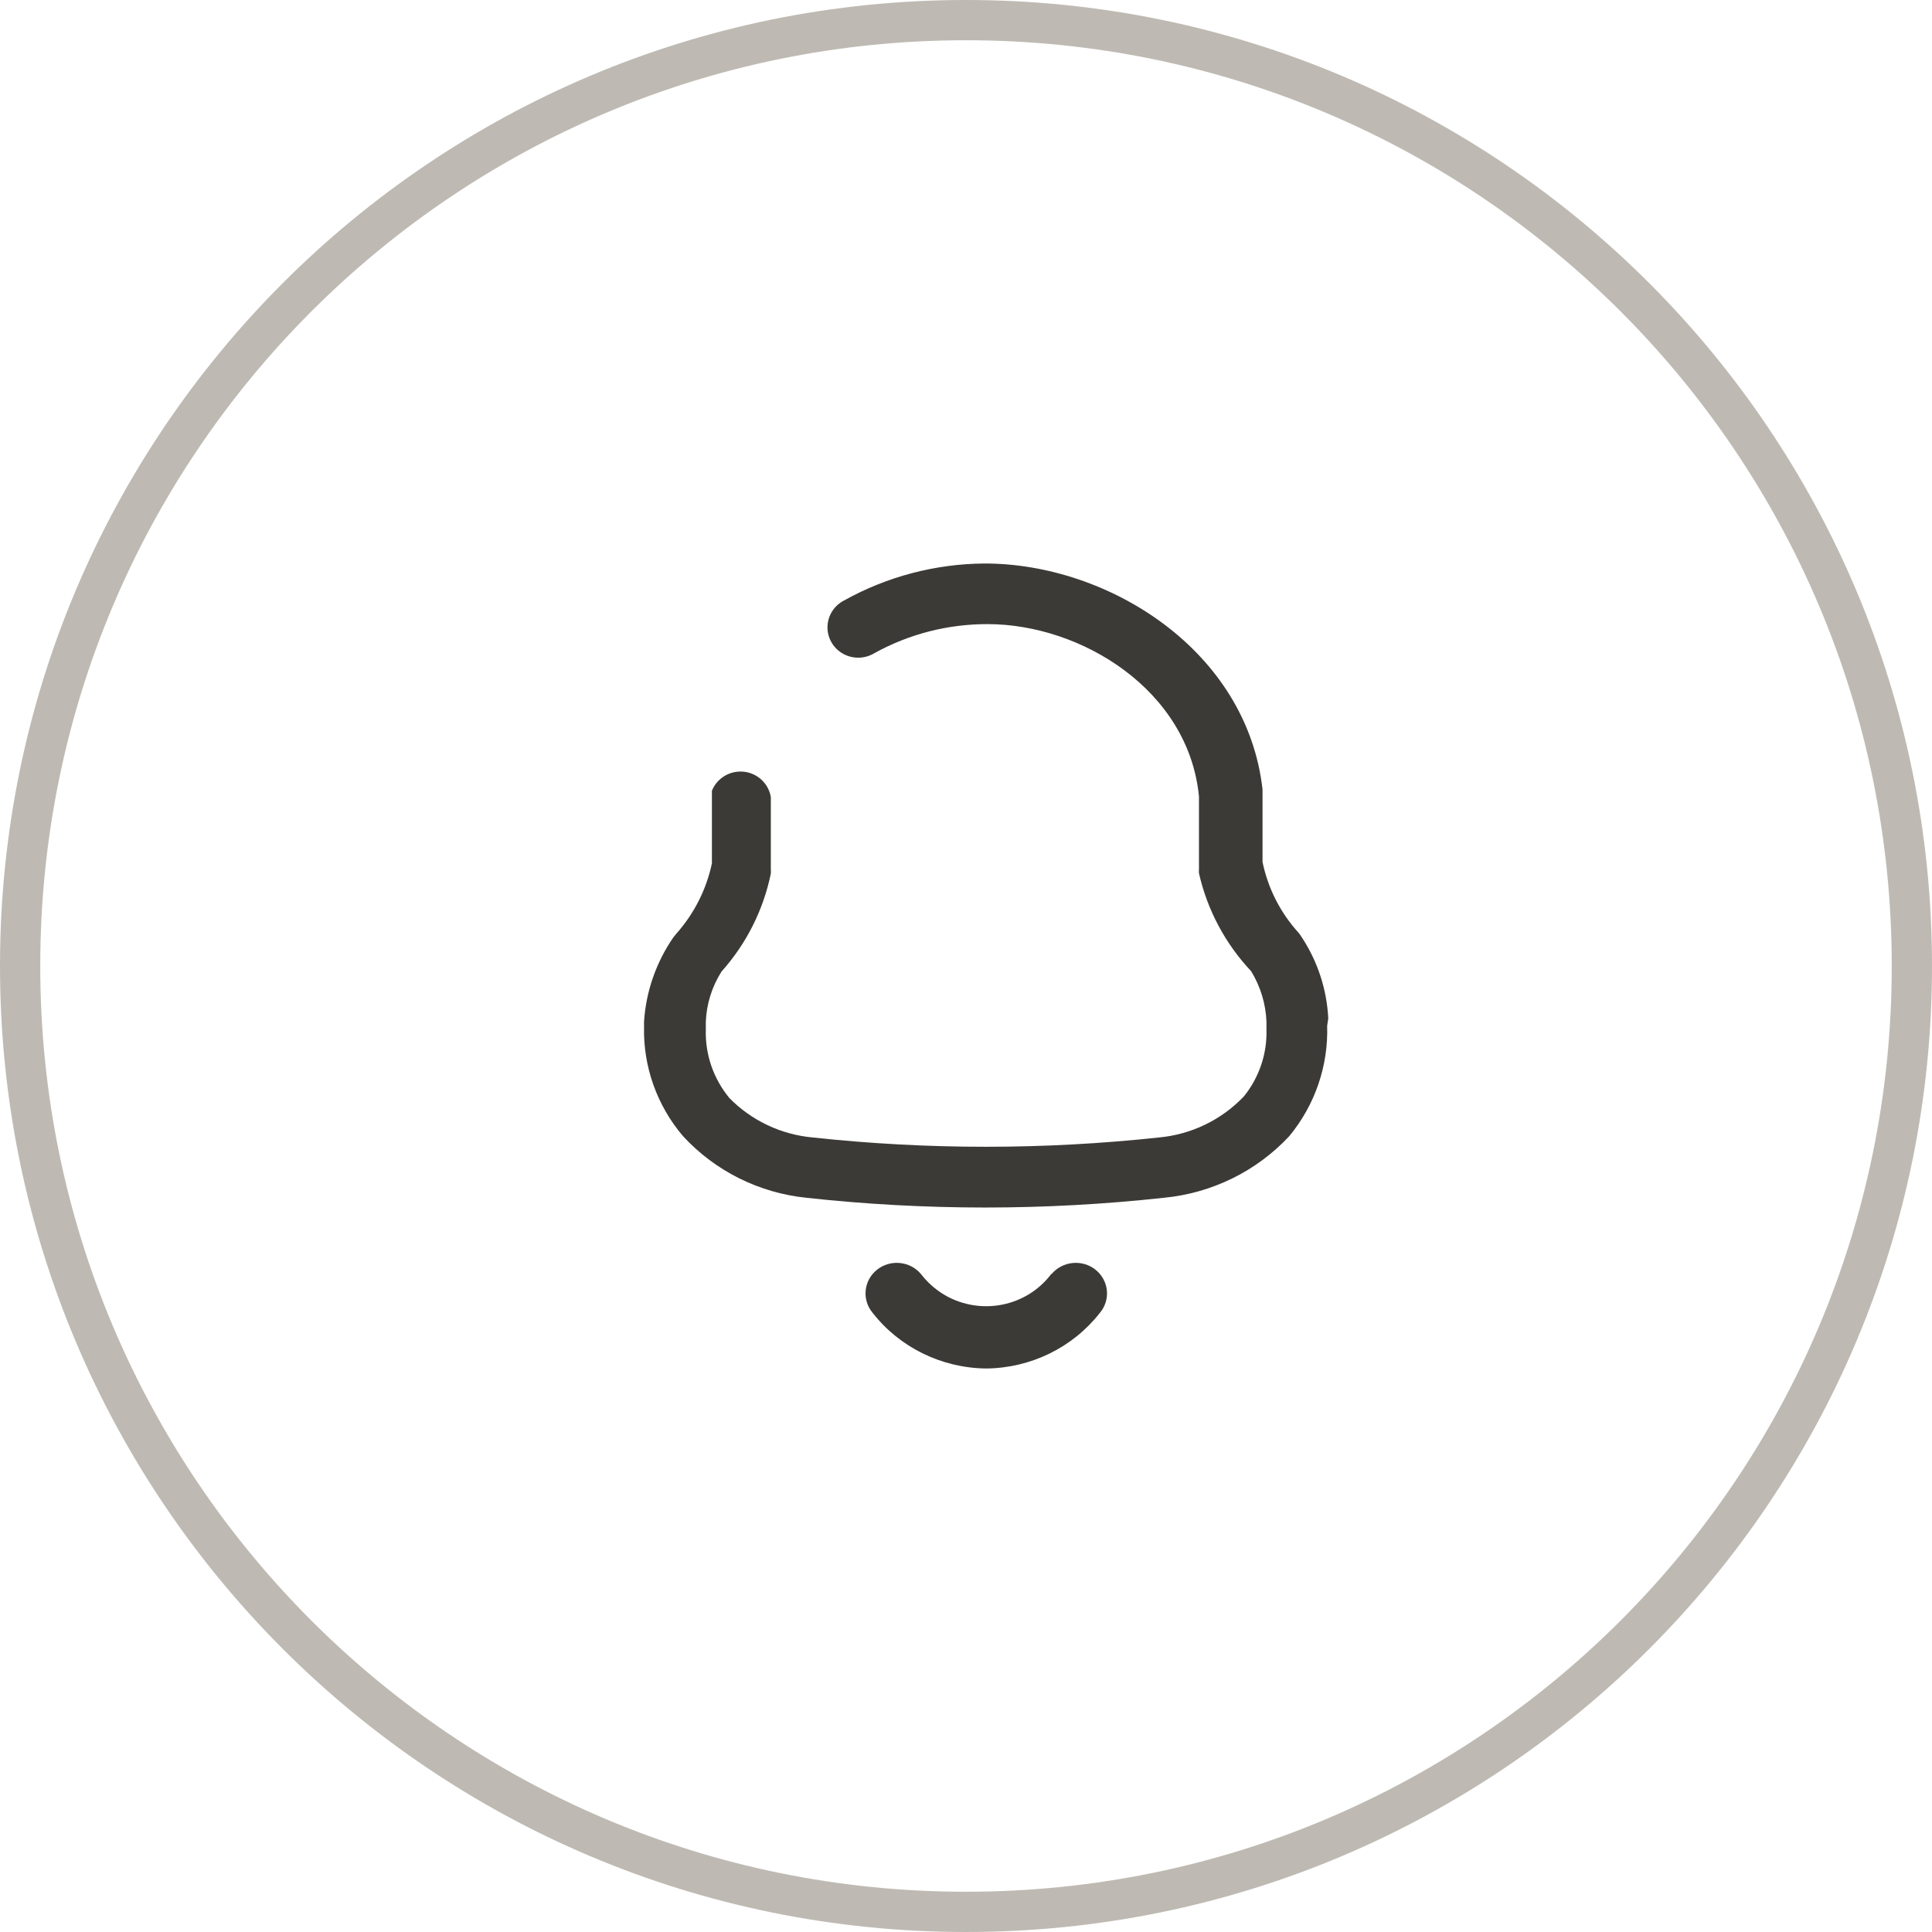
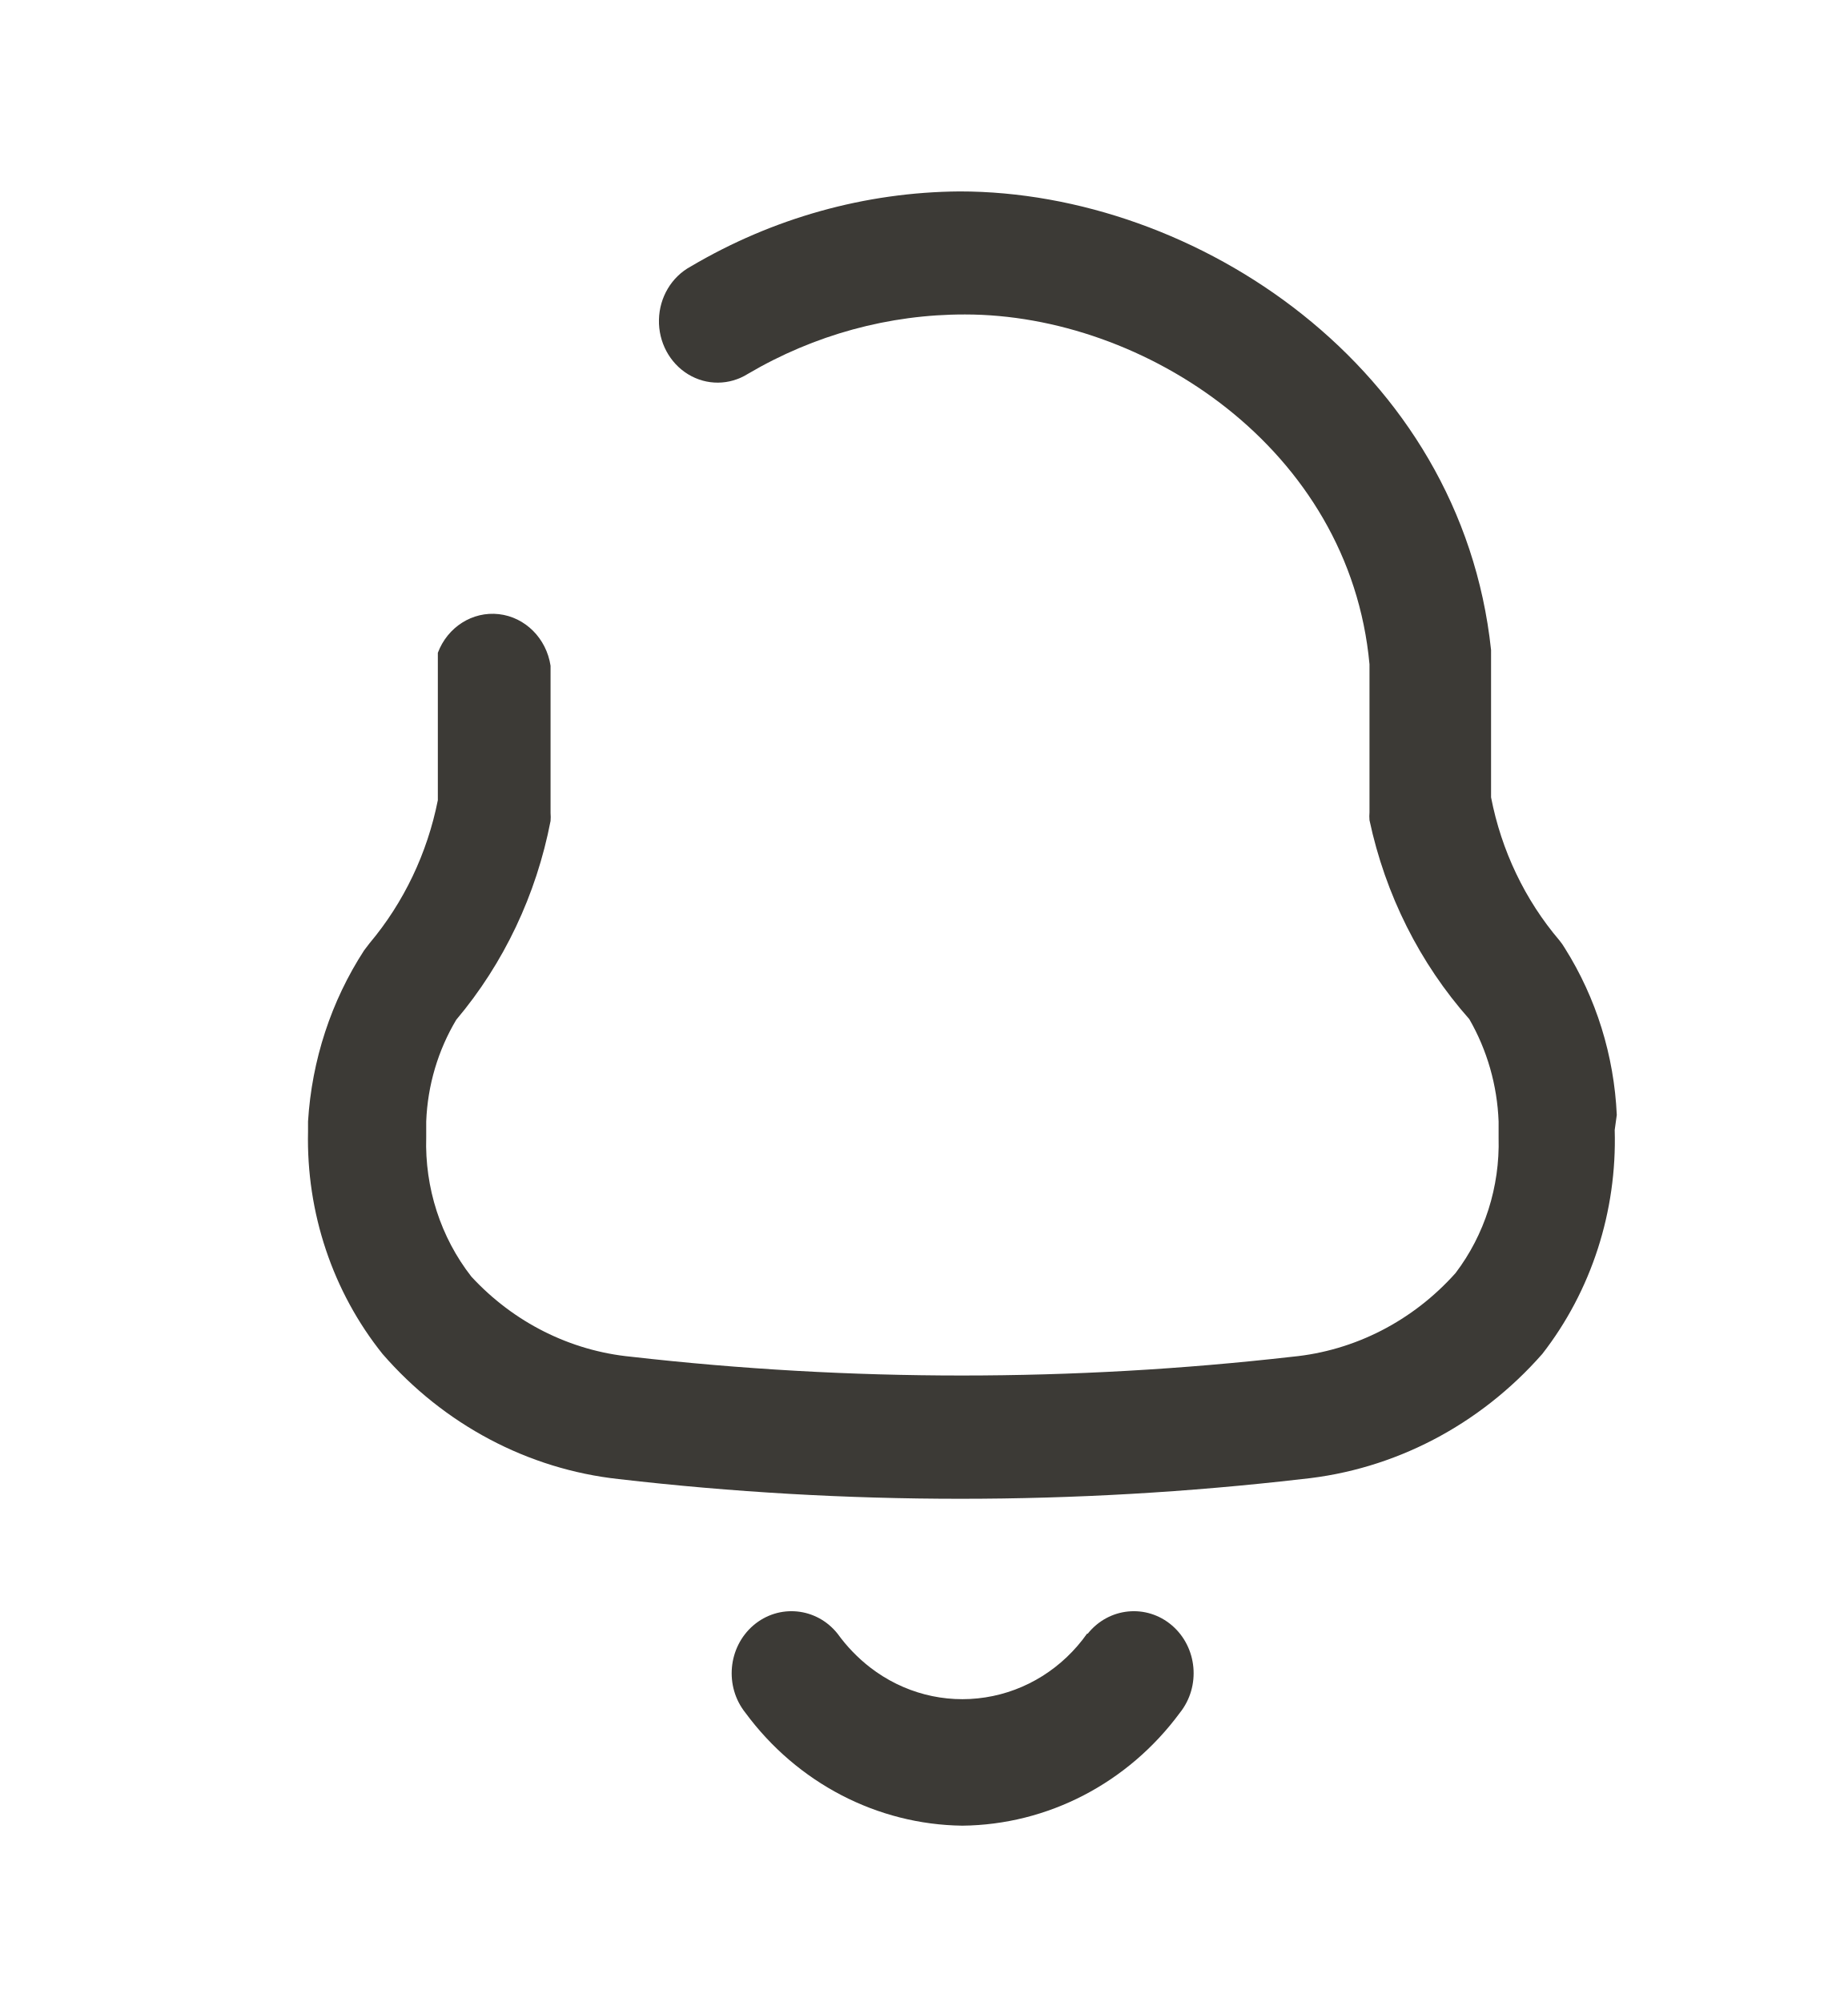
- <svg xmlns="http://www.w3.org/2000/svg" width="48" height="48" viewBox="0 0 48 48" fill="none">
-   <circle cx="24" cy="24" r="23.5" stroke="#BEBAB3" />
-   <path fill-rule="evenodd" clip-rule="evenodd" d="M32.326 23.262C32.732 23.87 32.965 24.575 33 25.302L32.973 25.486C33.004 26.482 32.67 27.454 32.033 28.226C31.219 29.1 30.107 29.646 28.91 29.759C25.962 30.081 22.986 30.081 20.038 29.759C18.858 29.638 17.766 29.093 16.968 28.226C16.321 27.465 15.977 26.497 16.001 25.504V25.381C16.05 24.632 16.301 23.91 16.729 23.289L16.8 23.201C17.244 22.703 17.55 22.1 17.687 21.45V20.697V19.647C17.813 19.331 18.138 19.137 18.48 19.173C18.822 19.21 19.097 19.469 19.151 19.804V20.68V21.608C19.154 21.64 19.154 21.672 19.151 21.704C18.966 22.607 18.544 23.447 17.926 24.138C17.689 24.512 17.554 24.94 17.536 25.381V25.574C17.516 26.194 17.724 26.8 18.122 27.281C18.672 27.842 19.409 28.19 20.198 28.261C23.052 28.568 25.931 28.568 28.786 28.261C29.596 28.188 30.351 27.823 30.906 27.237C31.284 26.768 31.482 26.182 31.465 25.582V25.381C31.447 24.939 31.316 24.508 31.084 24.129C30.441 23.446 29.994 22.606 29.788 21.695C29.785 21.663 29.785 21.631 29.788 21.599V20.662V19.787C29.531 17.143 26.861 15.506 24.536 15.506C23.548 15.504 22.576 15.754 21.715 16.233C21.476 16.374 21.179 16.376 20.938 16.238C20.698 16.1 20.552 15.844 20.559 15.57C20.565 15.295 20.723 15.046 20.97 14.919C22.037 14.324 23.24 14.008 24.465 14C27.535 14 30.977 16.154 31.367 19.612V20.645V21.415C31.501 22.066 31.807 22.67 32.255 23.166C32.281 23.196 32.305 23.228 32.326 23.262ZM24.799 32.431C25.328 32.353 25.803 32.072 26.119 31.651H26.128C26.402 31.328 26.891 31.282 27.222 31.549C27.552 31.817 27.599 32.295 27.325 32.619C26.651 33.48 25.609 33.99 24.499 34C23.393 33.987 22.354 33.478 21.682 32.619C21.409 32.295 21.455 31.817 21.785 31.549C22.116 31.282 22.606 31.328 22.879 31.651C22.999 31.808 23.142 31.947 23.302 32.064C23.731 32.377 24.27 32.508 24.799 32.431Z" fill="#3C3A36" />
+ <svg xmlns="http://www.w3.org/2000/svg" width="24" height="26" viewBox="0 0 24 26" fill="none">
+   <path fill-rule="evenodd" clip-rule="evenodd" d="M20.326 12.315C20.732 12.96 20.965 13.708 21 14.48L20.973 14.675C21.004 15.731 20.67 16.764 20.033 17.583C19.219 18.51 18.107 19.089 16.91 19.209C13.962 19.55 10.986 19.55 8.038 19.209C6.859 19.081 5.766 18.502 4.968 17.583C4.321 16.775 3.977 15.748 4.001 14.694V14.564C4.05 13.769 4.301 13.002 4.729 12.343L4.8 12.25C5.244 11.722 5.55 11.082 5.687 10.392V9.593V8.478C5.813 8.143 6.138 7.937 6.48 7.976C6.822 8.015 7.097 8.29 7.151 8.646V9.575V10.559C7.154 10.594 7.154 10.628 7.151 10.662C6.966 11.62 6.544 12.511 5.926 13.244C5.689 13.641 5.554 14.096 5.536 14.564V14.768C5.516 15.426 5.724 16.069 6.122 16.579C6.672 17.175 7.409 17.544 8.198 17.62C11.052 17.945 13.931 17.945 16.786 17.62C17.596 17.542 18.351 17.155 18.906 16.533C19.284 16.035 19.482 15.413 19.465 14.777V14.564C19.447 14.094 19.316 13.637 19.084 13.235C18.441 12.51 17.994 11.618 17.788 10.652C17.785 10.618 17.785 10.584 17.788 10.55V9.556V8.627C17.531 5.822 14.861 4.084 12.536 4.084C11.548 4.082 10.576 4.348 9.715 4.855C9.476 5.005 9.179 5.008 8.938 4.861C8.698 4.715 8.552 4.443 8.559 4.152C8.565 3.861 8.723 3.596 8.97 3.462C10.037 2.831 11.24 2.495 12.465 2.486C15.535 2.486 18.977 4.772 19.367 8.441V9.538V10.355C19.501 11.046 19.807 11.687 20.255 12.213C20.281 12.245 20.305 12.279 20.326 12.315ZM12.799 22.044C13.328 21.962 13.803 21.664 14.119 21.217H14.128C14.402 20.874 14.891 20.826 15.222 21.109C15.553 21.393 15.599 21.901 15.325 22.244C14.651 23.158 13.609 23.699 12.499 23.71C11.393 23.696 10.354 23.155 9.682 22.244C9.408 21.901 9.455 21.393 9.785 21.109C10.116 20.826 10.606 20.874 10.879 21.217C10.999 21.383 11.142 21.531 11.302 21.655C11.731 21.987 12.27 22.127 12.799 22.044Z" fill="#3C3A36" />
</svg>
